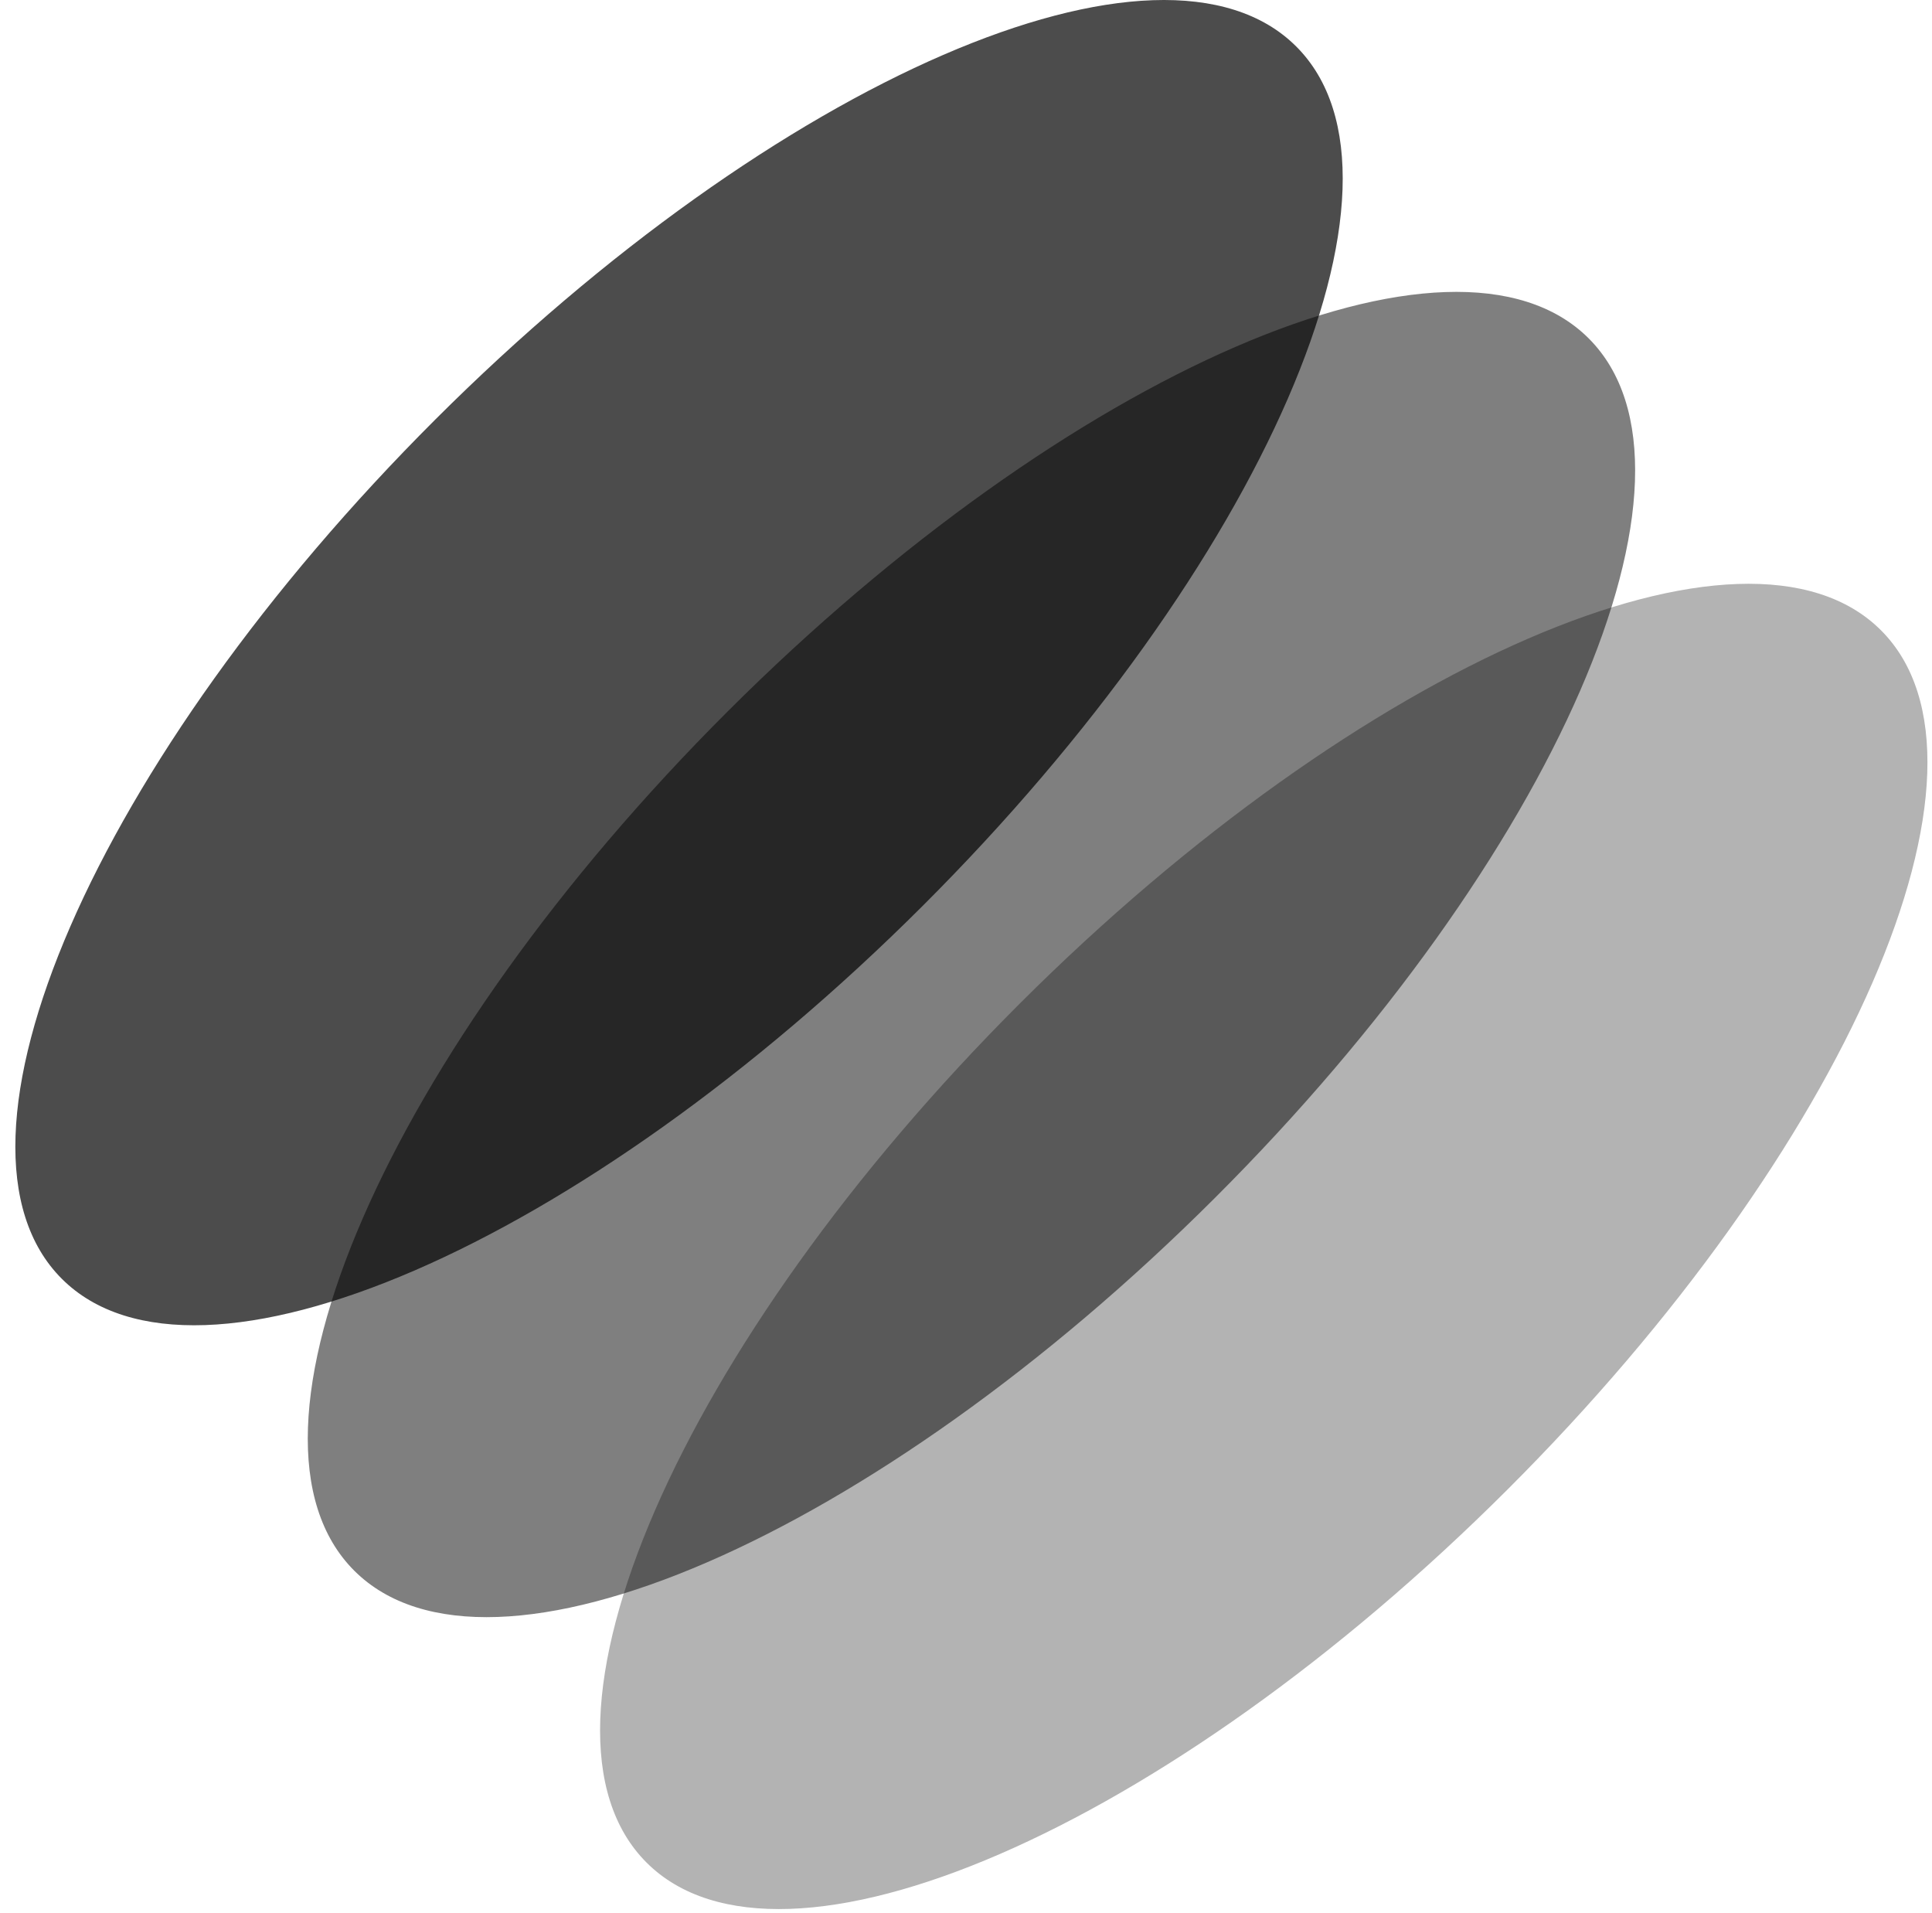
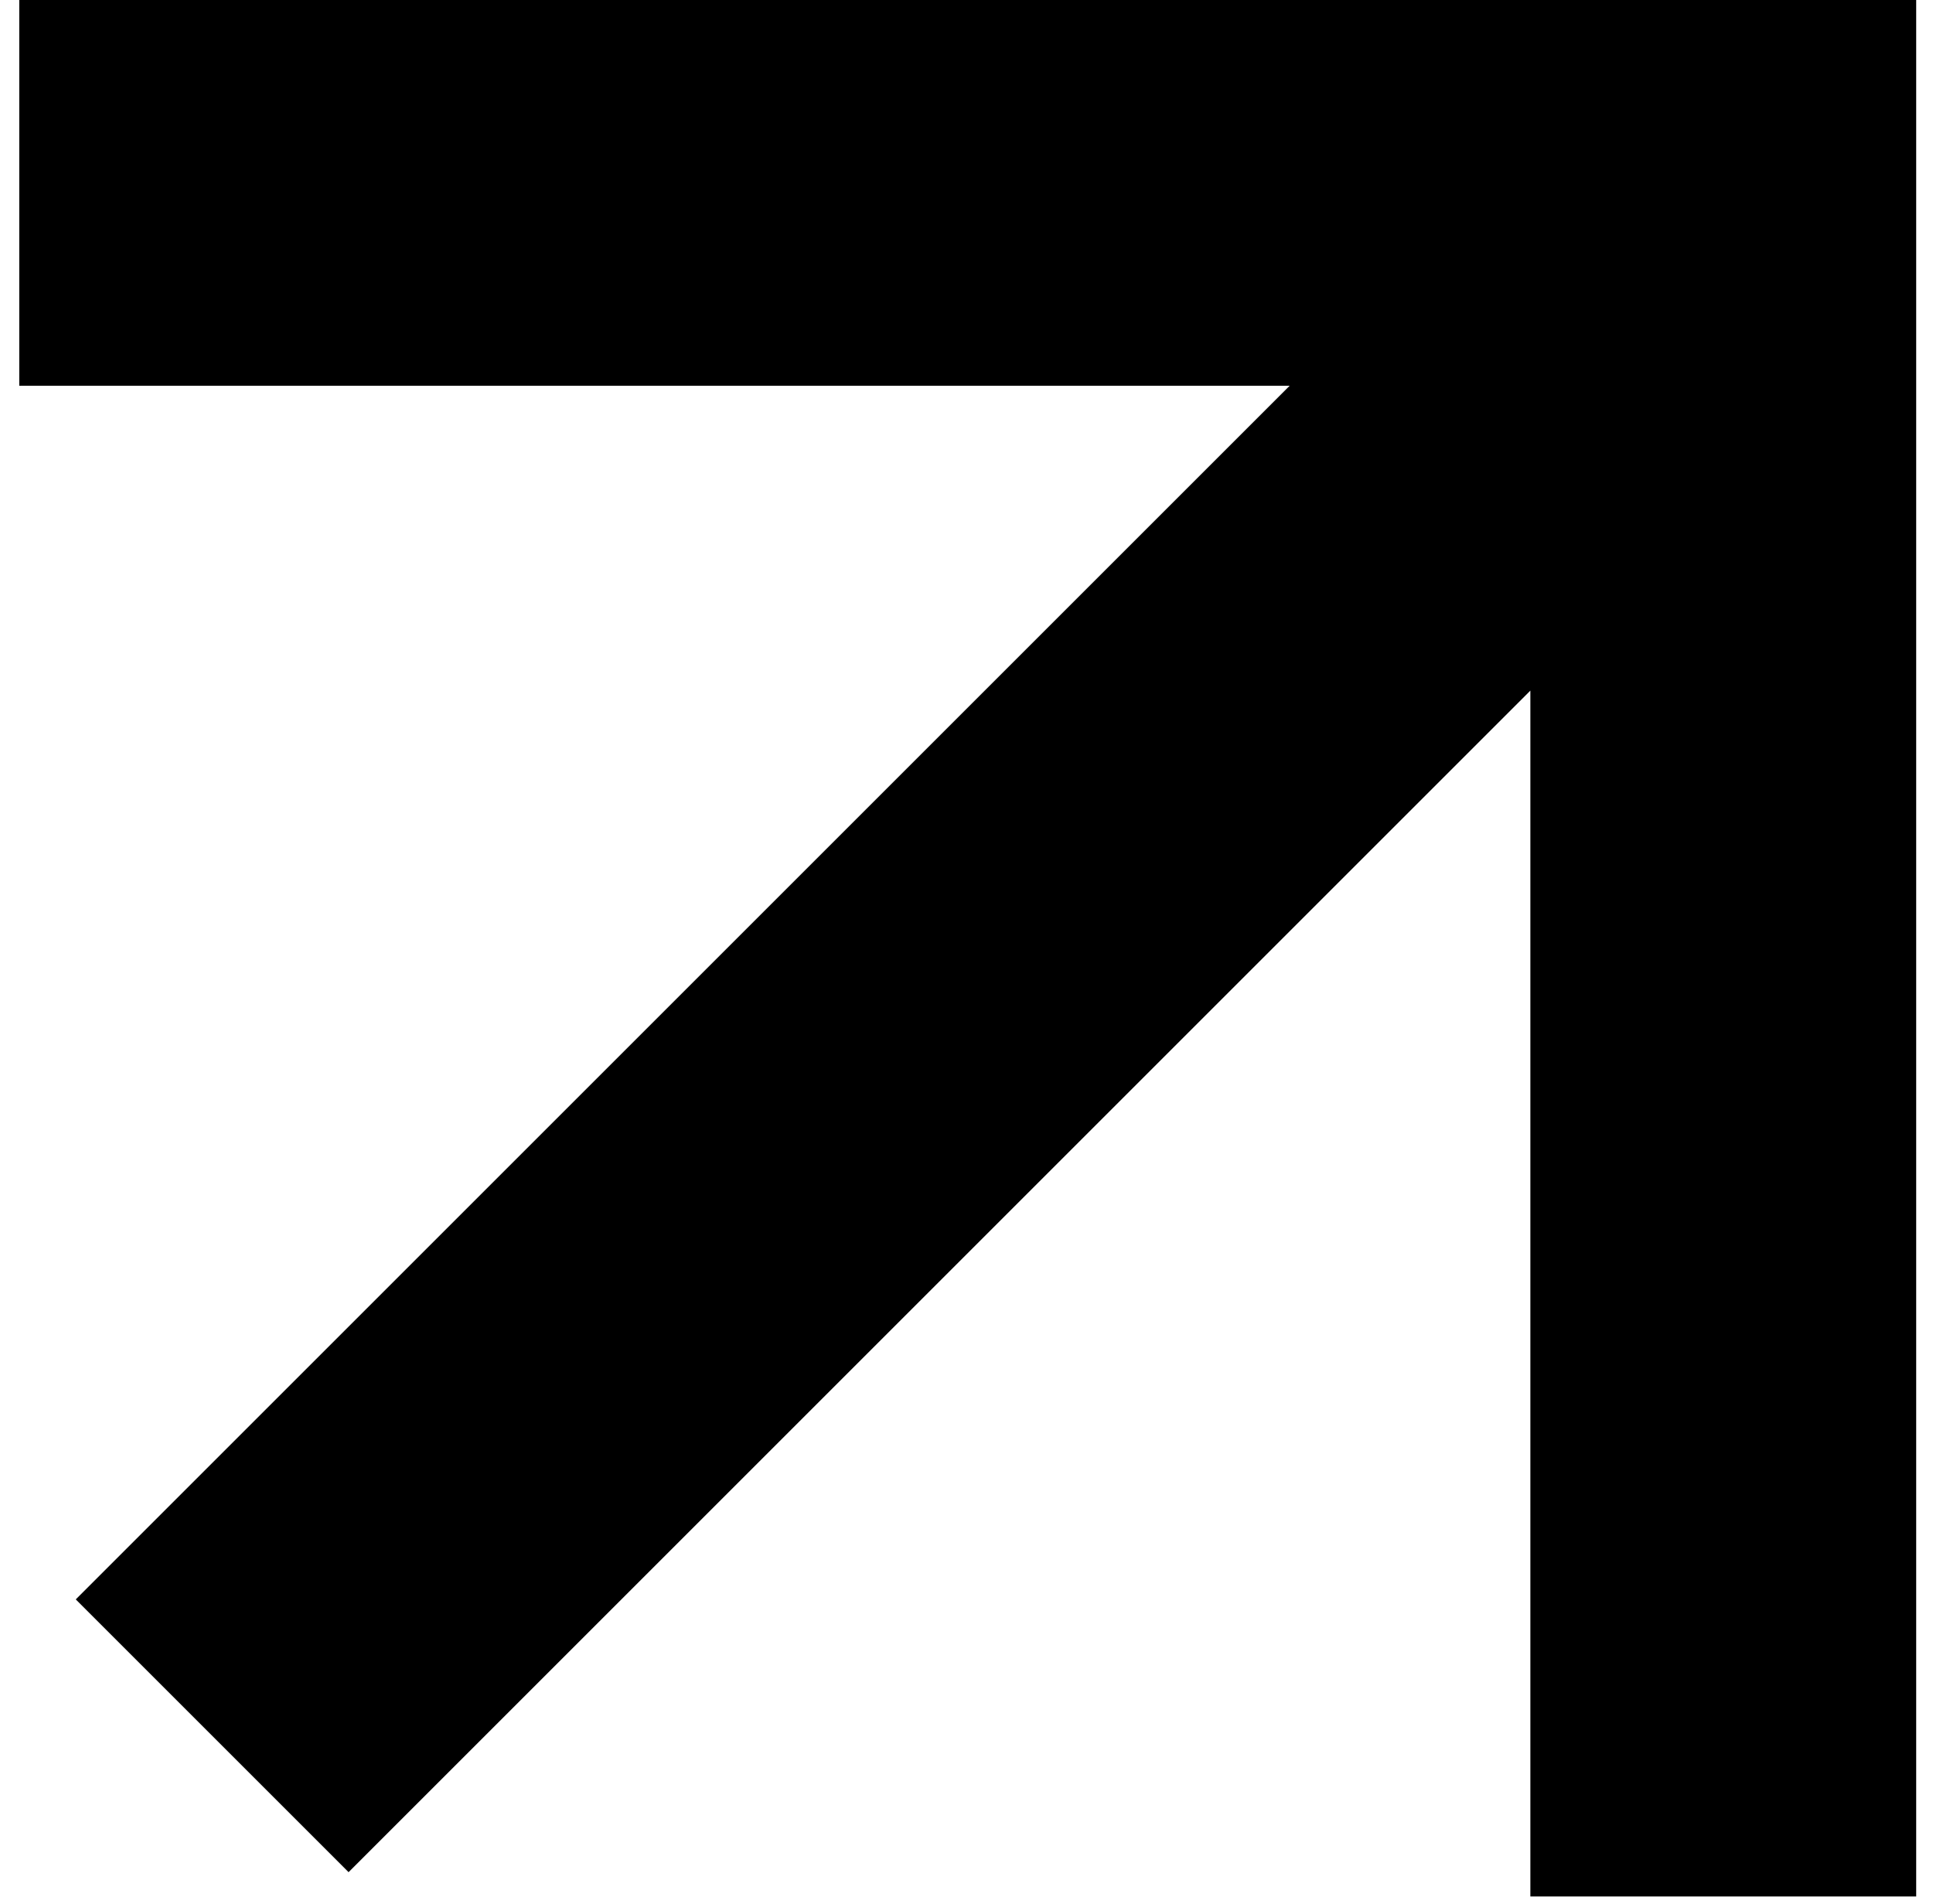
- <svg xmlns="http://www.w3.org/2000/svg" version="1.1" width="97" height="96">
-   <svg viewBox="0 0 97 96" fill="none" class="">
-     <path opacity="0.7" d="M65.078 2.332C71.834 9.075 63.437 28.39 46.324 45.474C29.21 62.557 9.861 70.939 3.106 64.196C-3.649 57.453 4.748 38.137 21.861 21.054C38.974 3.97 58.323 -4.412 65.078 2.332Z" fill="currentColor" />
-     <path opacity="0.5" d="M79.76 16.983C86.515 23.727 78.118 43.042 61.005 60.126C43.892 77.209 24.543 85.591 17.788 78.848C11.033 72.104 19.429 52.789 36.542 35.705C53.656 18.622 73.005 10.24 79.76 16.983Z" fill="currentColor" />
-     <path opacity="0.3" d="M94.436 31.637C101.191 38.38 92.794 57.696 75.681 74.779C58.568 91.862 39.219 100.245 32.464 93.501C25.708 86.758 34.105 67.442 51.218 50.359C68.331 33.275 87.681 24.893 94.436 31.637Z" fill="currentColor" />
+ <svg xmlns="http://www.w3.org/2000/svg" version="1.1" width="66" height="65">
+   <svg viewBox="0 0 66 65" fill="none" class="">
+     <path fill-rule="evenodd" clip-rule="evenodd" d="M44.035 13.173H0.658V0H65.426V64.767H52.253V23.585L11.902 63.936L2.587 54.621L44.035 13.173Z" fill="currentColor" />
  </svg>
  <style>@media (prefers-color-scheme: light) { :root { filter: none; } }
</style>
</svg>
